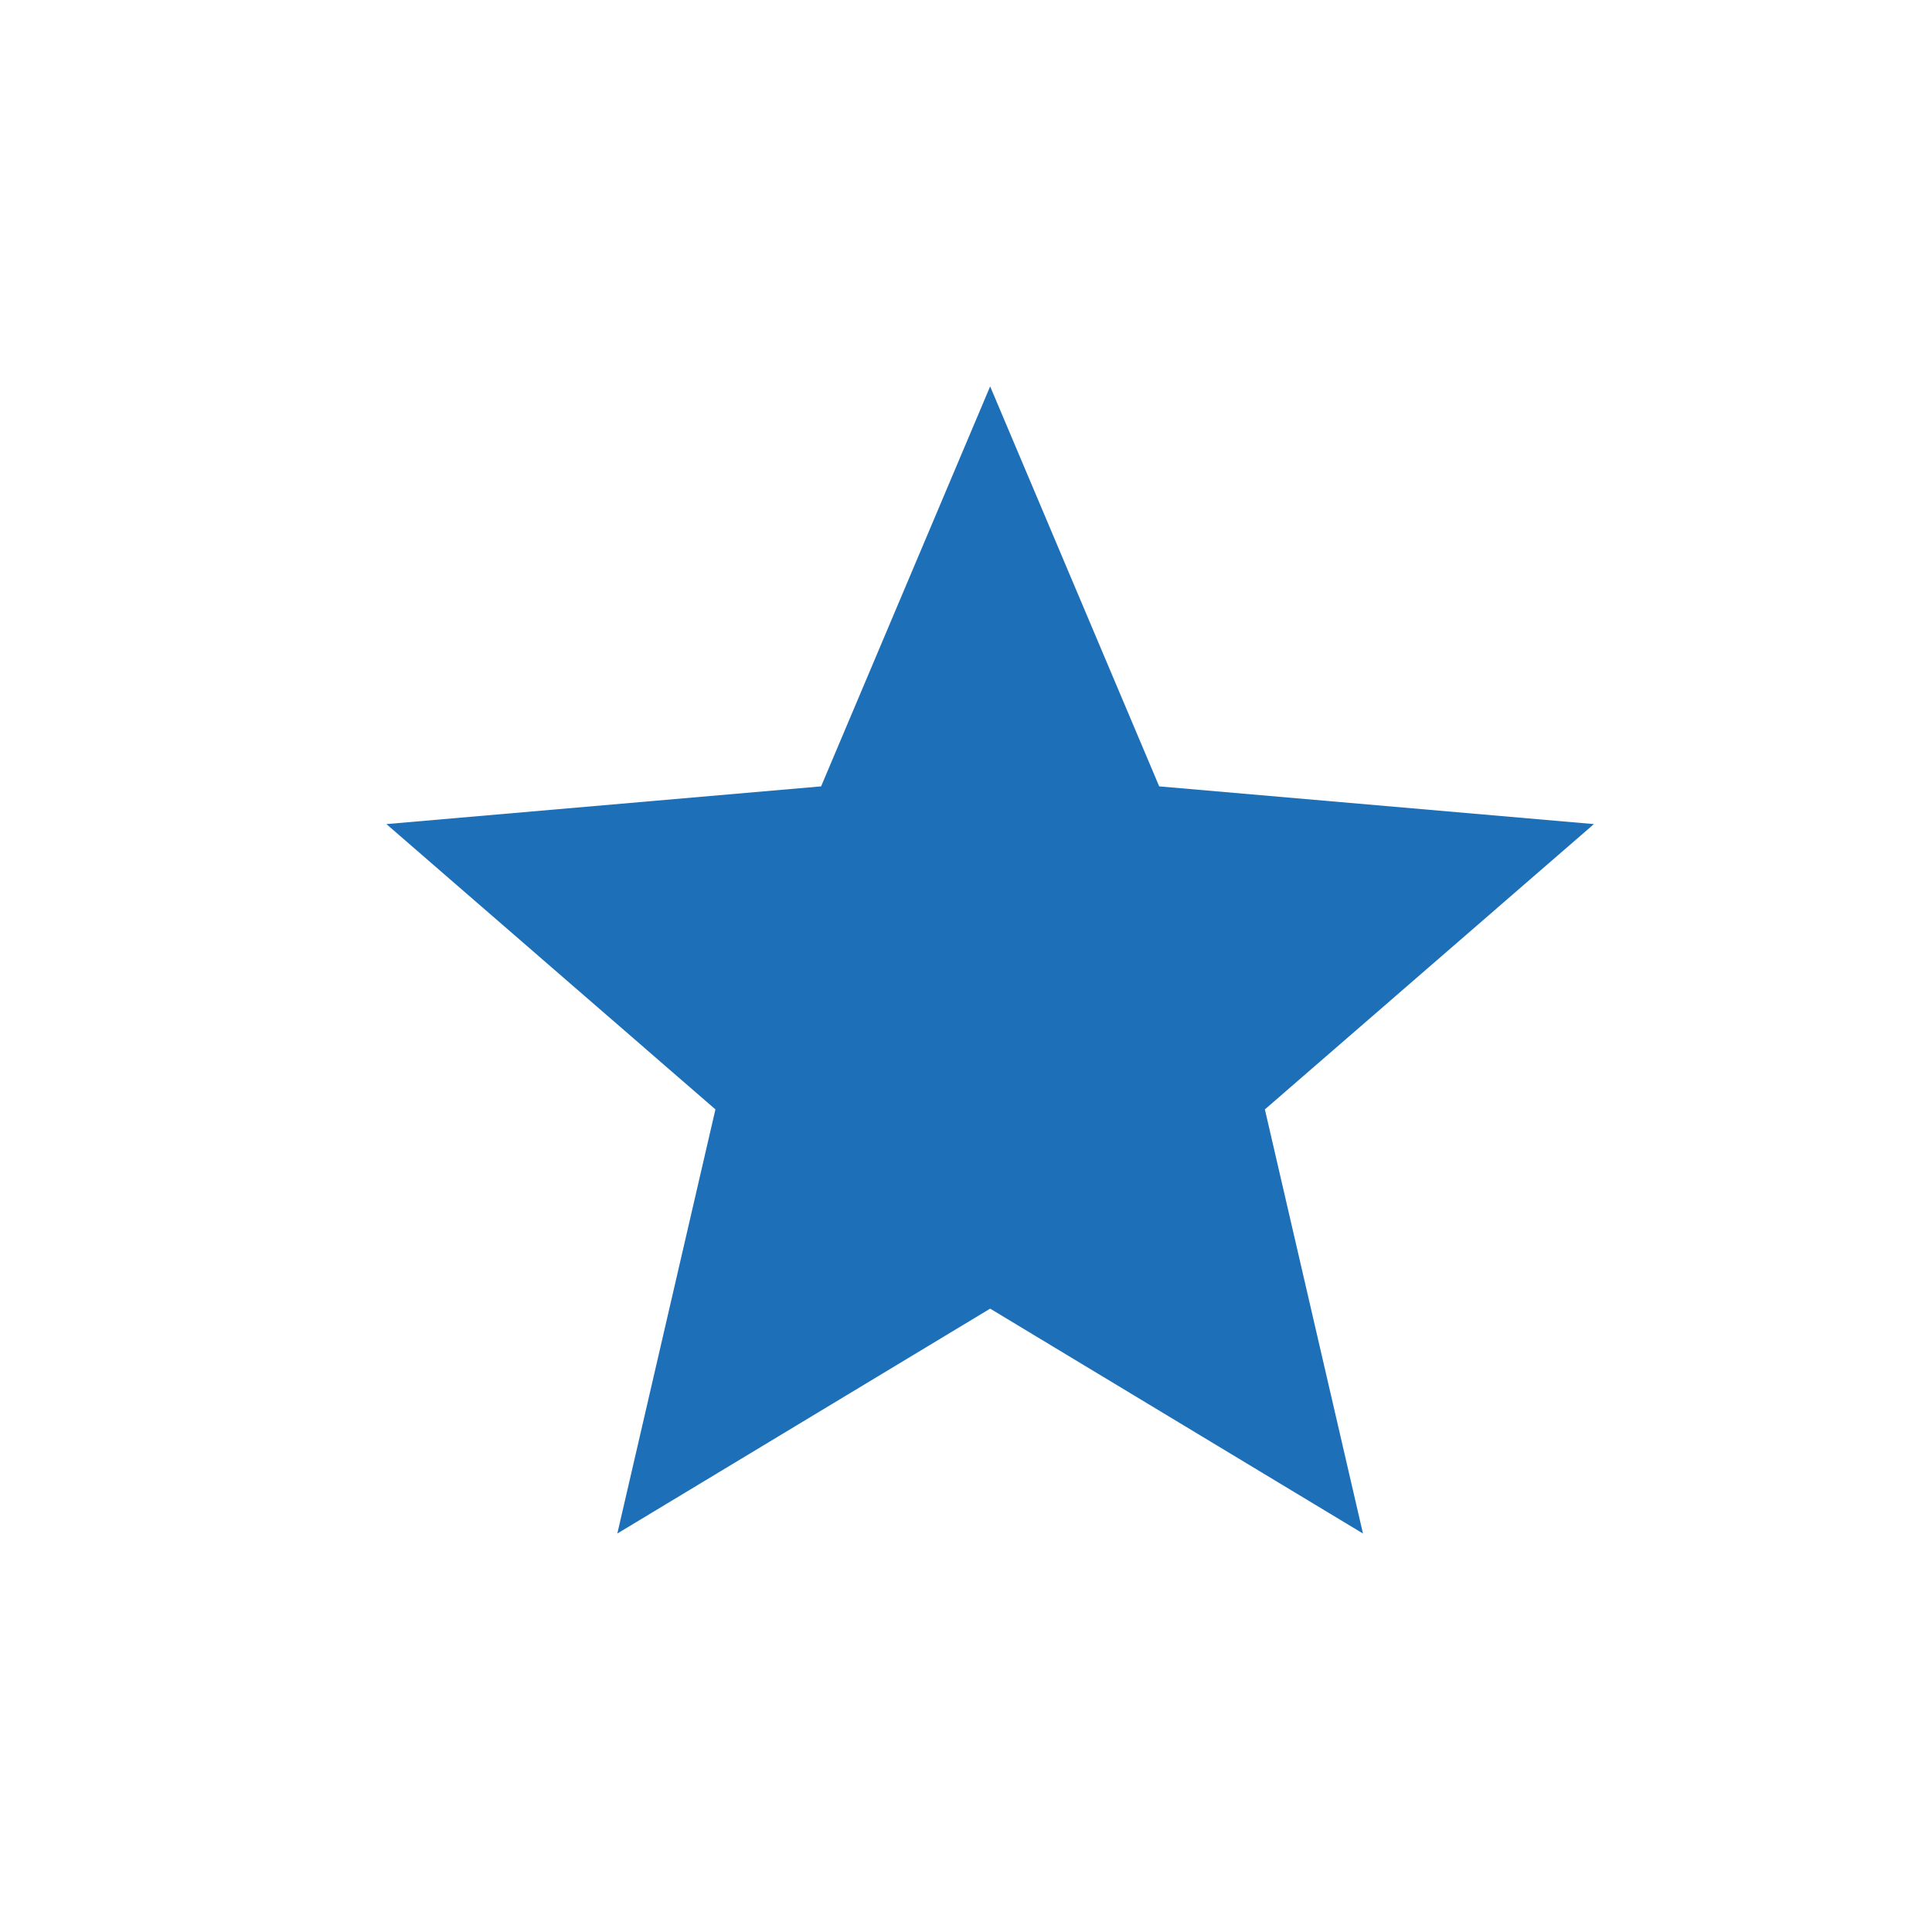
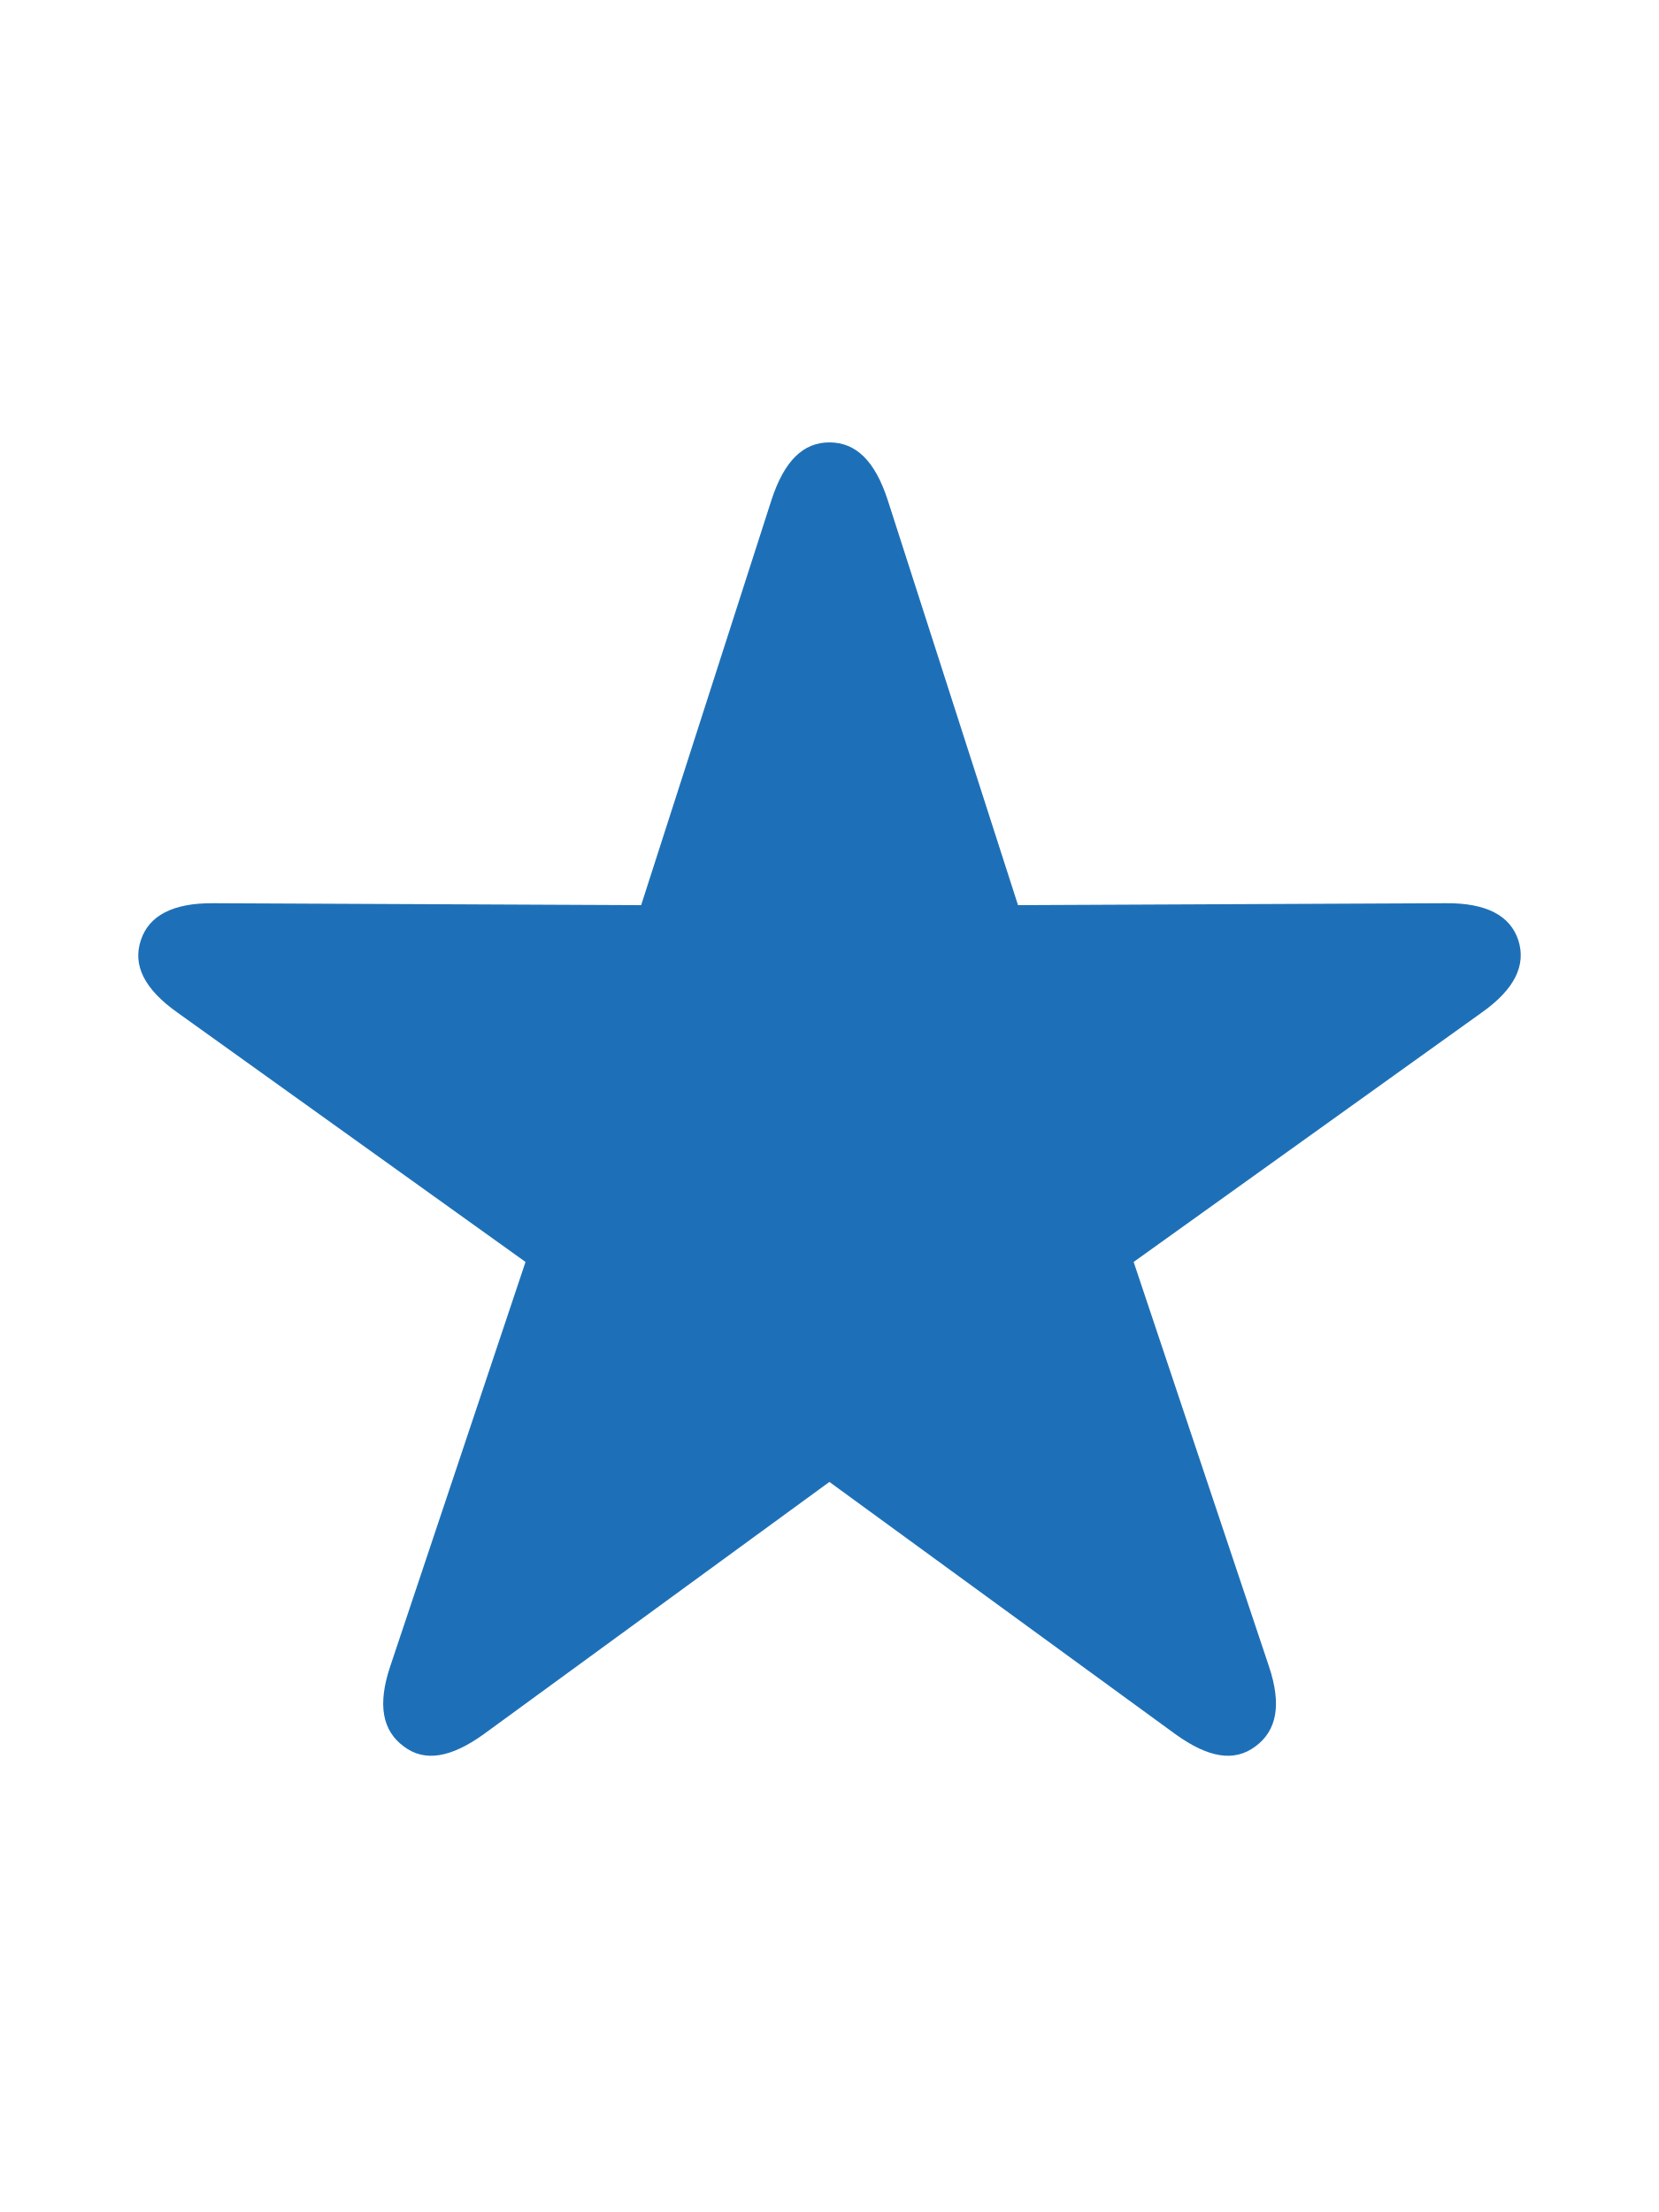
- <svg xmlns="http://www.w3.org/2000/svg" width="40" height="40" viewBox="0 0 40 40" fill="none">
-   <path d="M12.781 31.75L14.812 22.969L8 17.062L17 16.281L20.5 8L24 16.281L33 17.062L26.188 22.969L28.219 31.75L20.5 27.094L12.781 31.75Z" fill="#1D70B8" />
+ <svg xmlns="http://www.w3.org/2000/svg" width="30" height="40" viewBox="0 0 30 40" fill="none">
+   <path d="M7.299 31.579C7.677 31.869 8.156 31.786 8.75 31.358L14.998 26.798L21.253 31.358C21.847 31.786 22.318 31.869 22.704 31.579C23.086 31.296 23.182 30.83 22.945 30.128L20.5 22.82L26.795 18.31C27.389 17.889 27.601 17.456 27.456 17.002C27.312 16.561 26.883 16.326 26.142 16.333L18.409 16.368L16.051 9.037C15.819 8.33 15.477 8 14.998 8C14.526 8 14.184 8.33 13.952 9.037L11.594 16.368L3.861 16.333C3.12 16.326 2.691 16.561 2.547 17.002C2.394 17.456 2.614 17.889 3.208 18.31L9.503 22.82L7.058 30.128C6.821 30.83 6.917 31.296 7.299 31.579Z" fill="#1D70B8" />
</svg>
